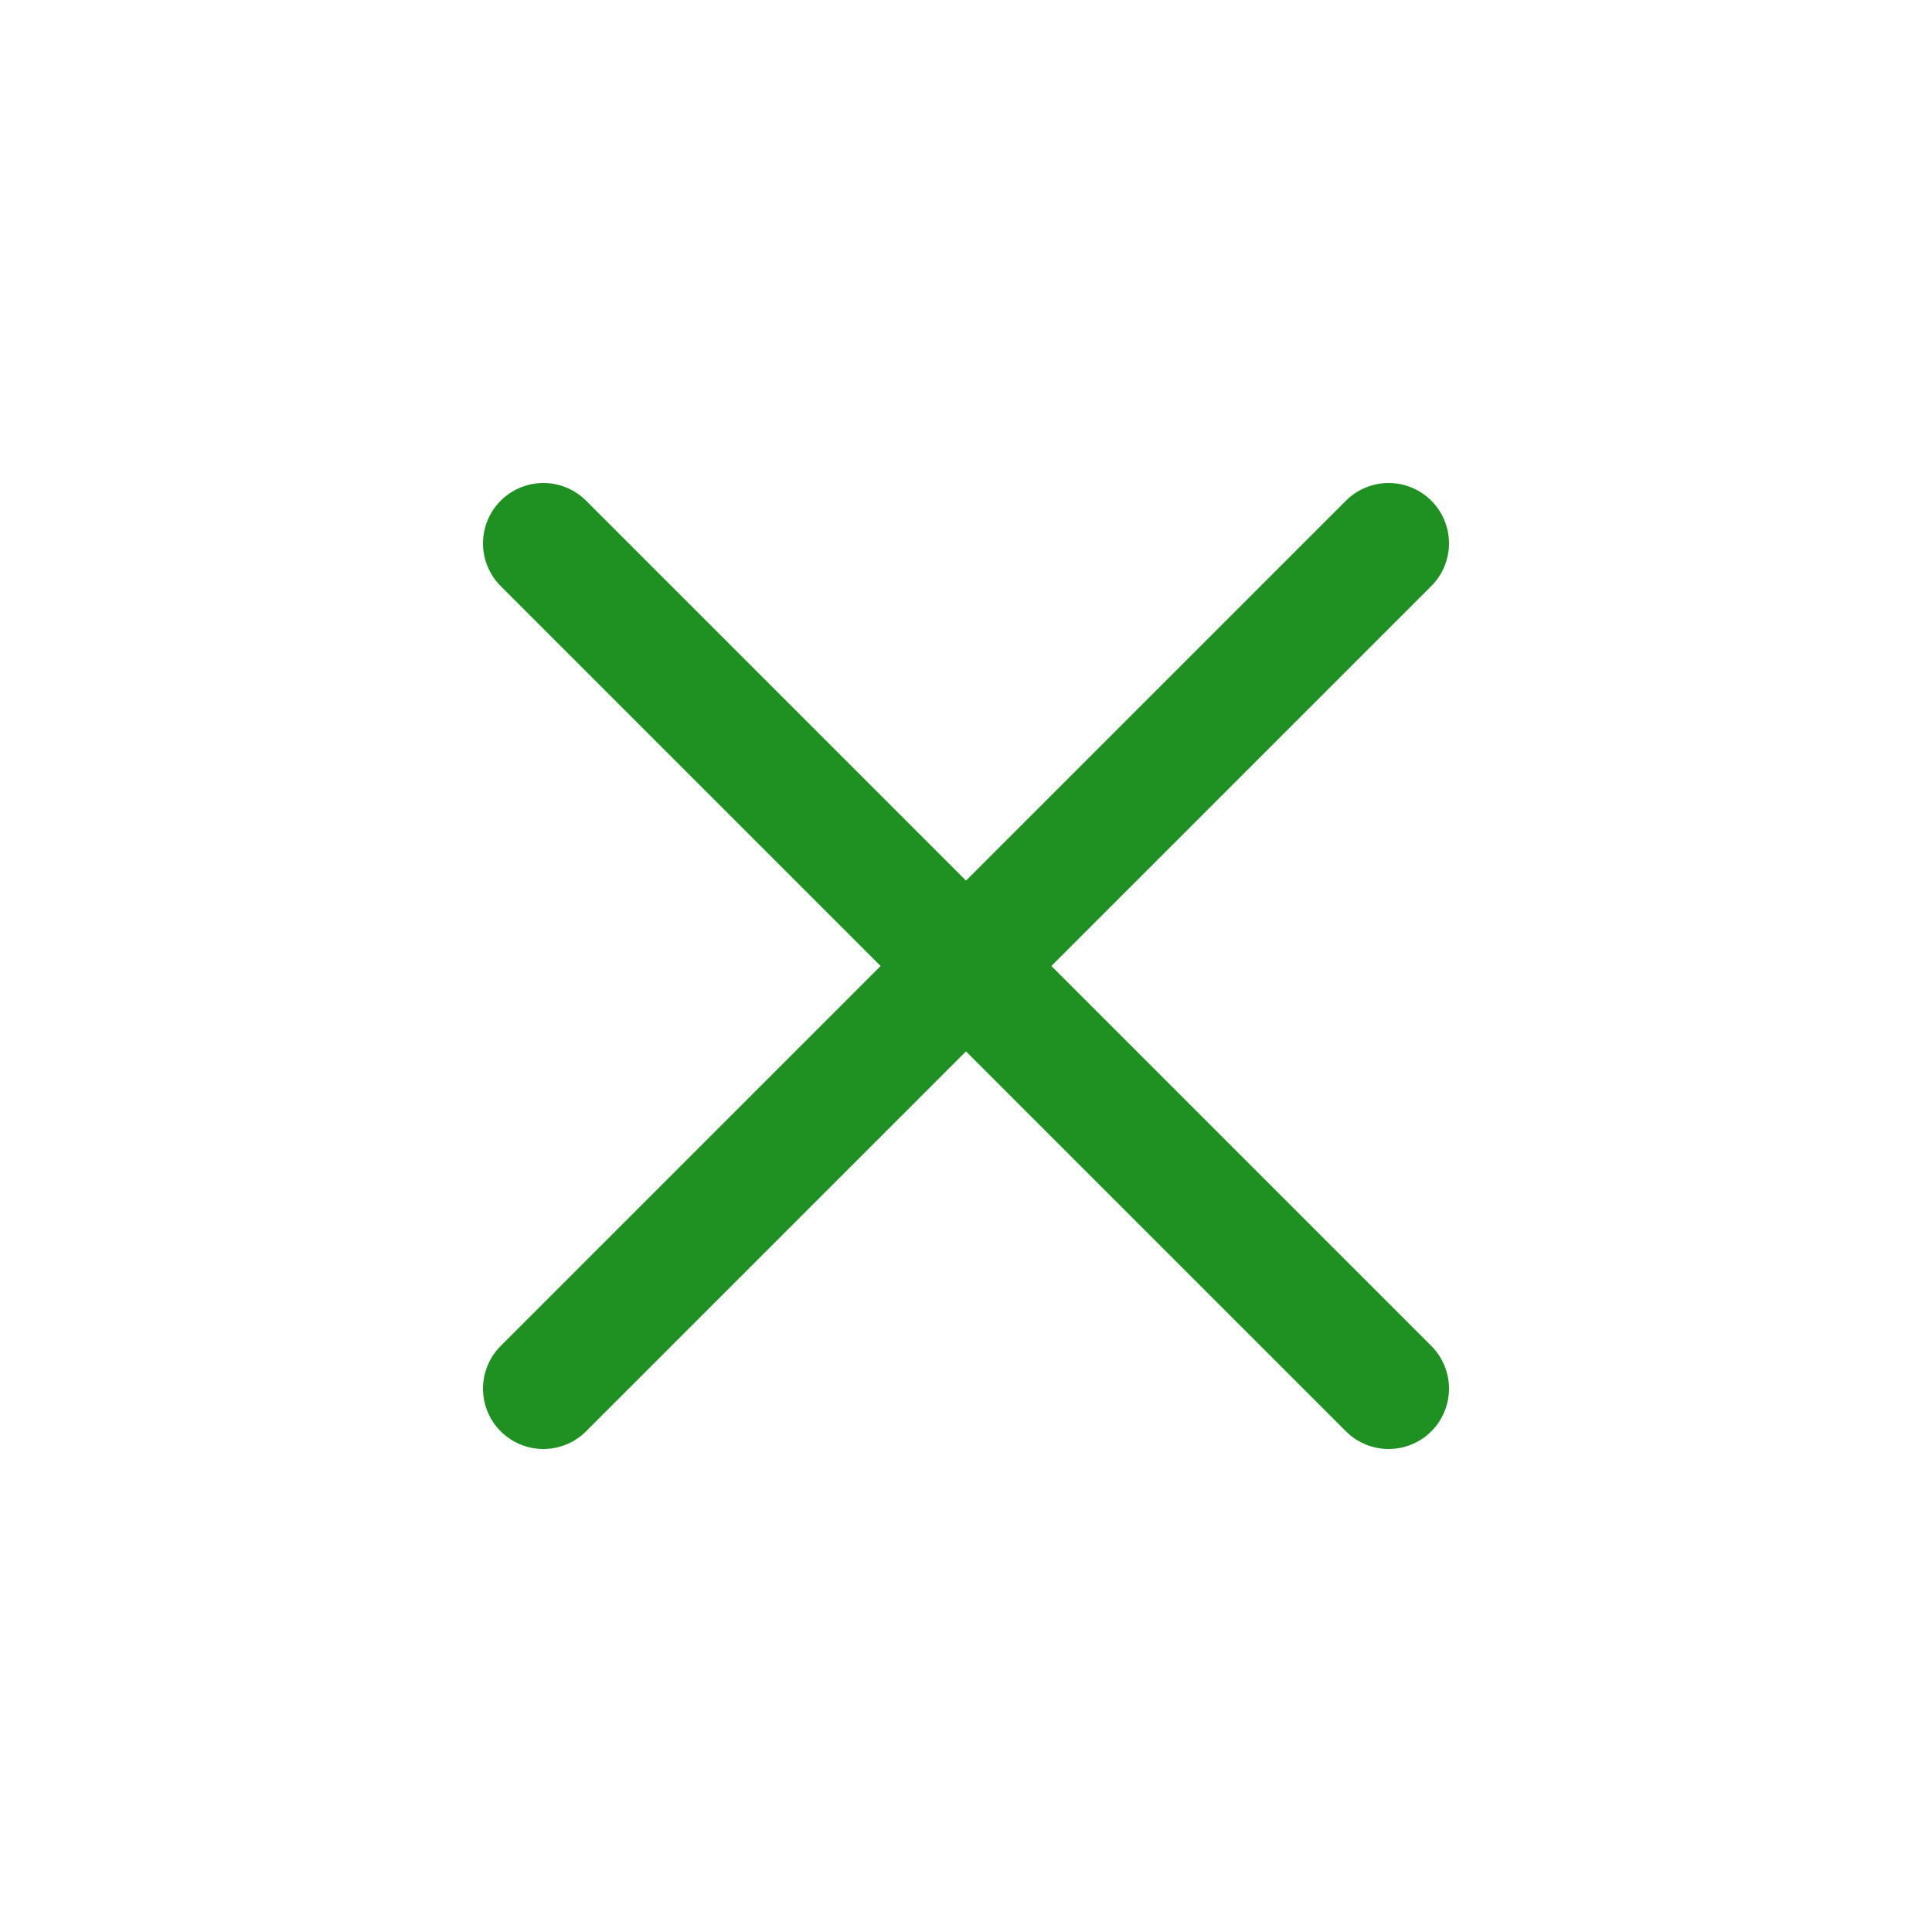
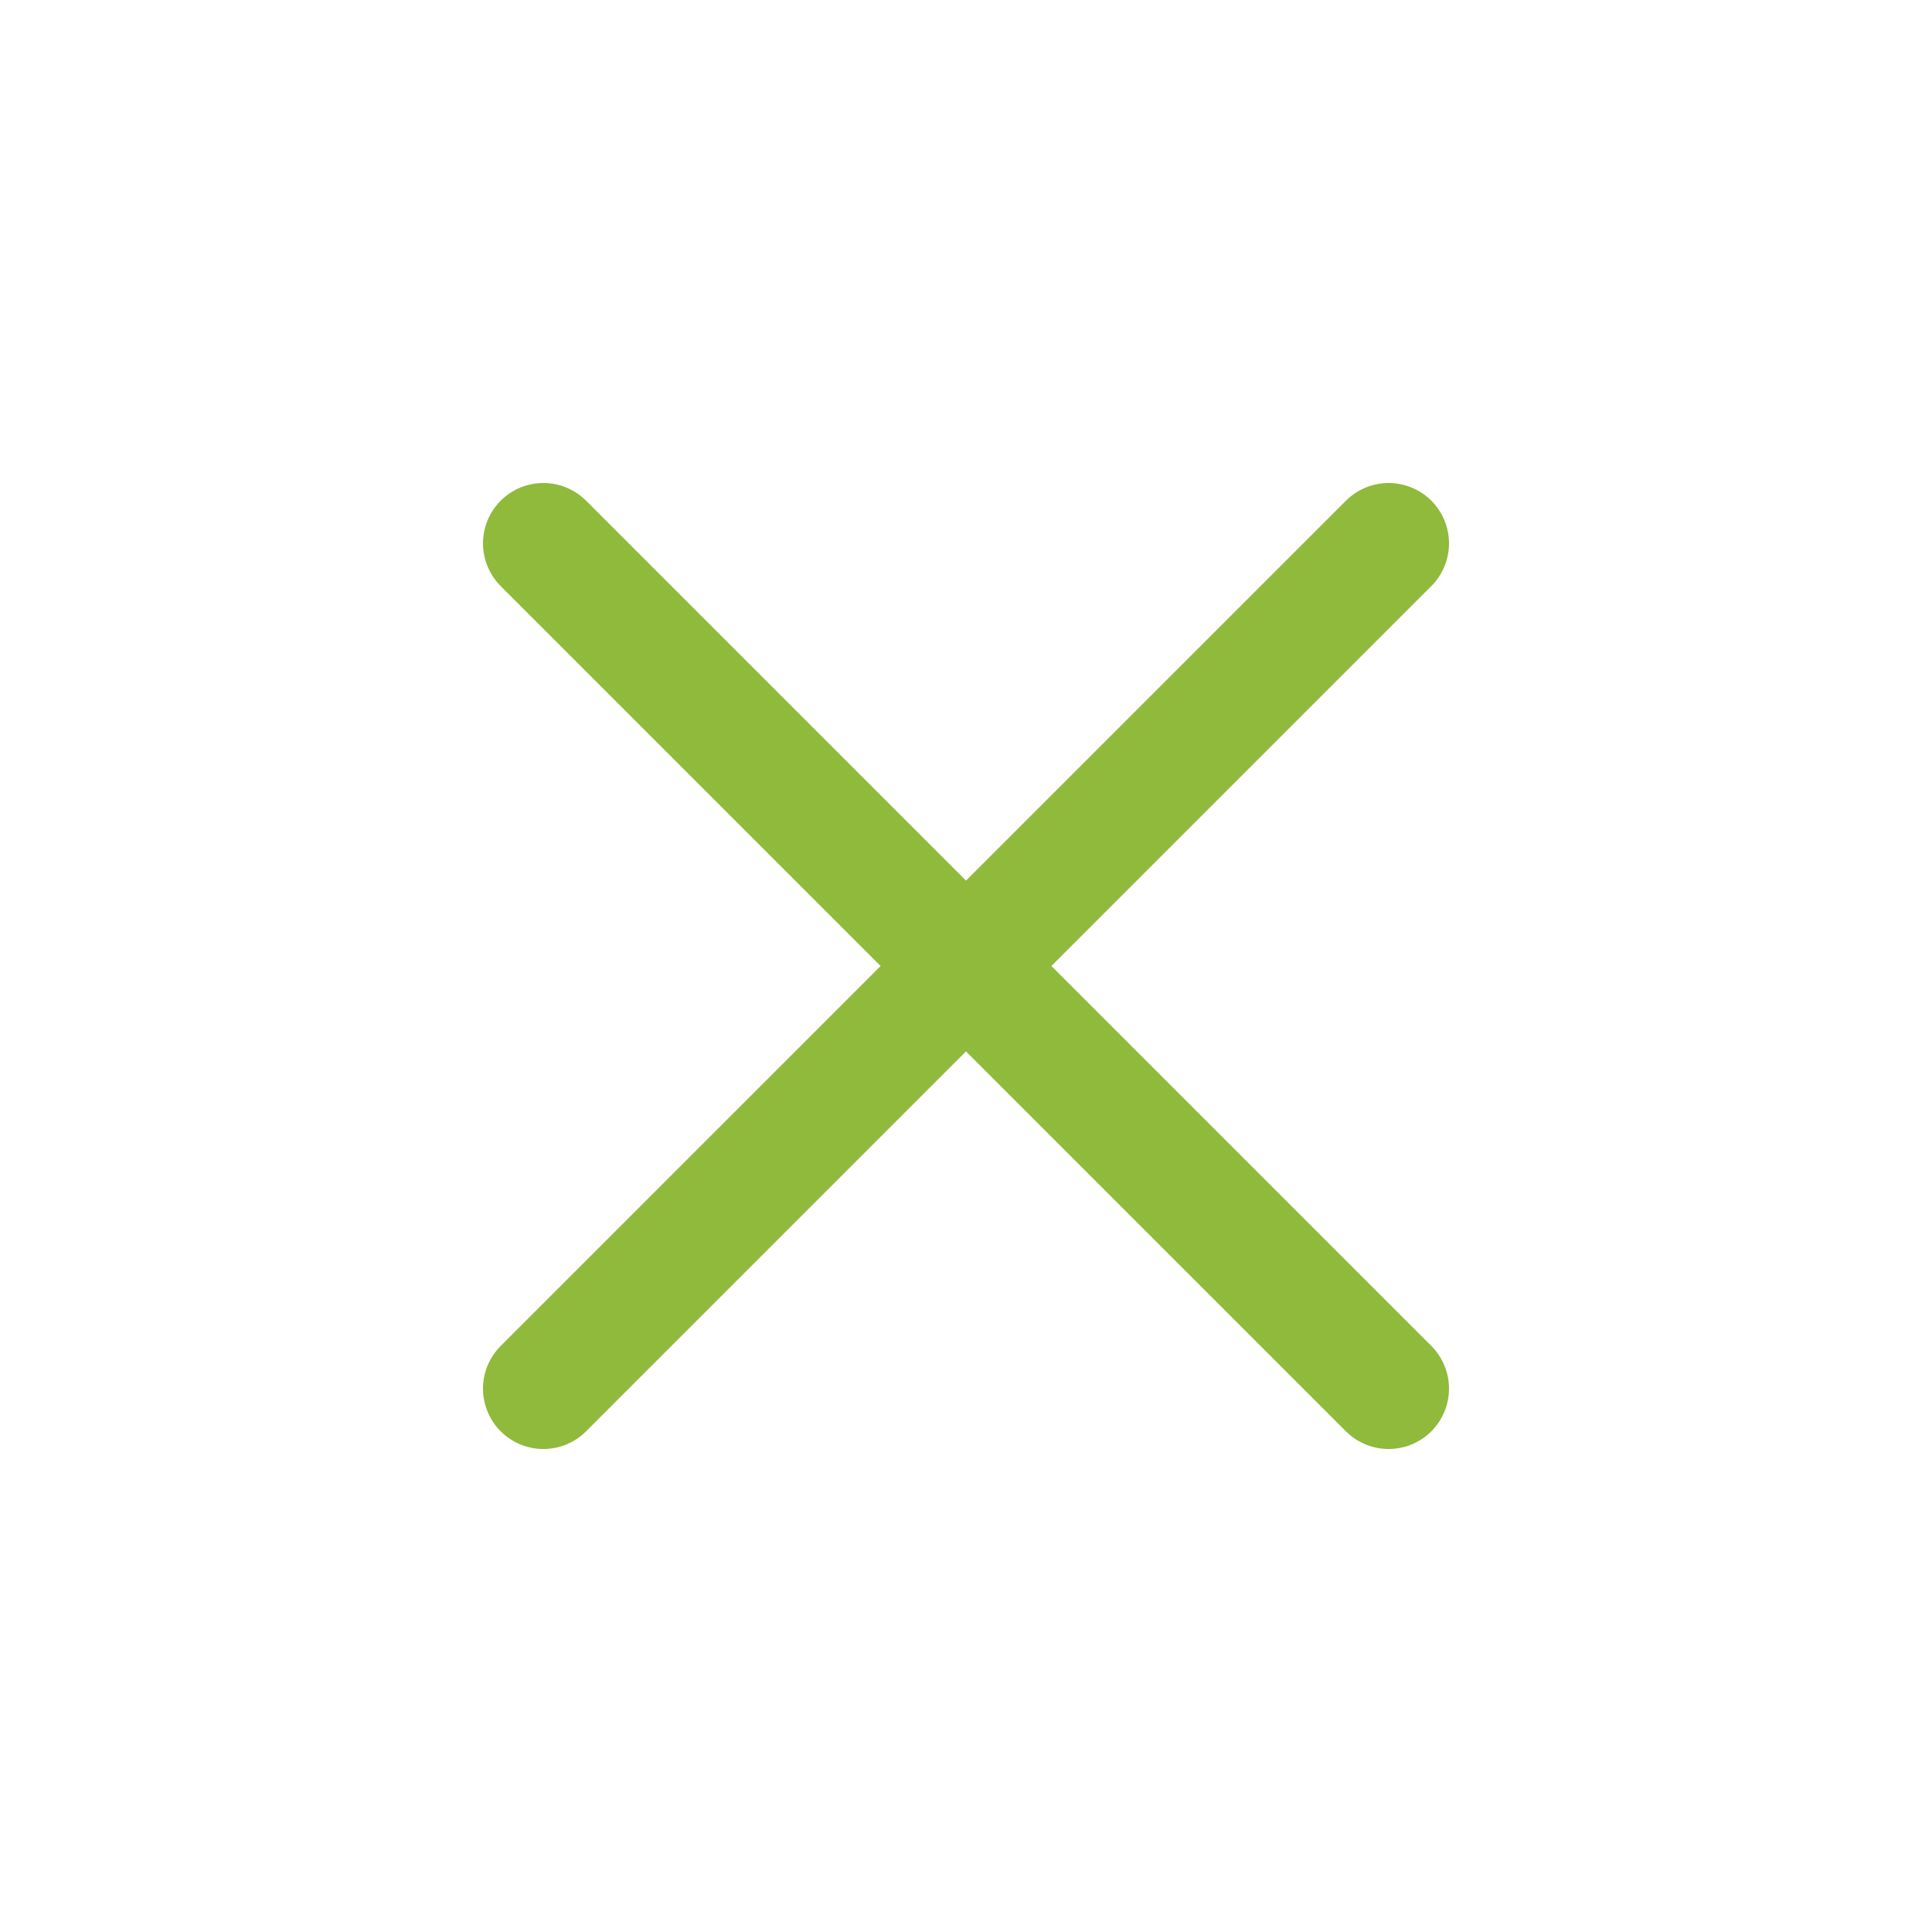
<svg xmlns="http://www.w3.org/2000/svg" width="512" height="512" viewBox="0 0 512 512">
-   <line x1="368" y1="368" x2="144" y2="144" style="fill:none;stroke:#1F9122;stroke-linecap:round;stroke-linejoin:round;stroke-width:32px" />
-   <line x1="368" y1="144" x2="144" y2="368" style="fill:none;stroke:#1F9122;stroke-linecap:round;stroke-linejoin:round;stroke-width:32px" />
+   <line x1="368" y1="368" x2="144" y2="144" style="fill:none;stroke:#8FBA3B;stroke-linecap:round;stroke-linejoin:round;stroke-width:32px" />
+   <line x1="368" y1="144" x2="144" y2="368" style="fill:none;stroke:#8FBA3B;stroke-linecap:round;stroke-linejoin:round;stroke-width:32px" />
</svg>
